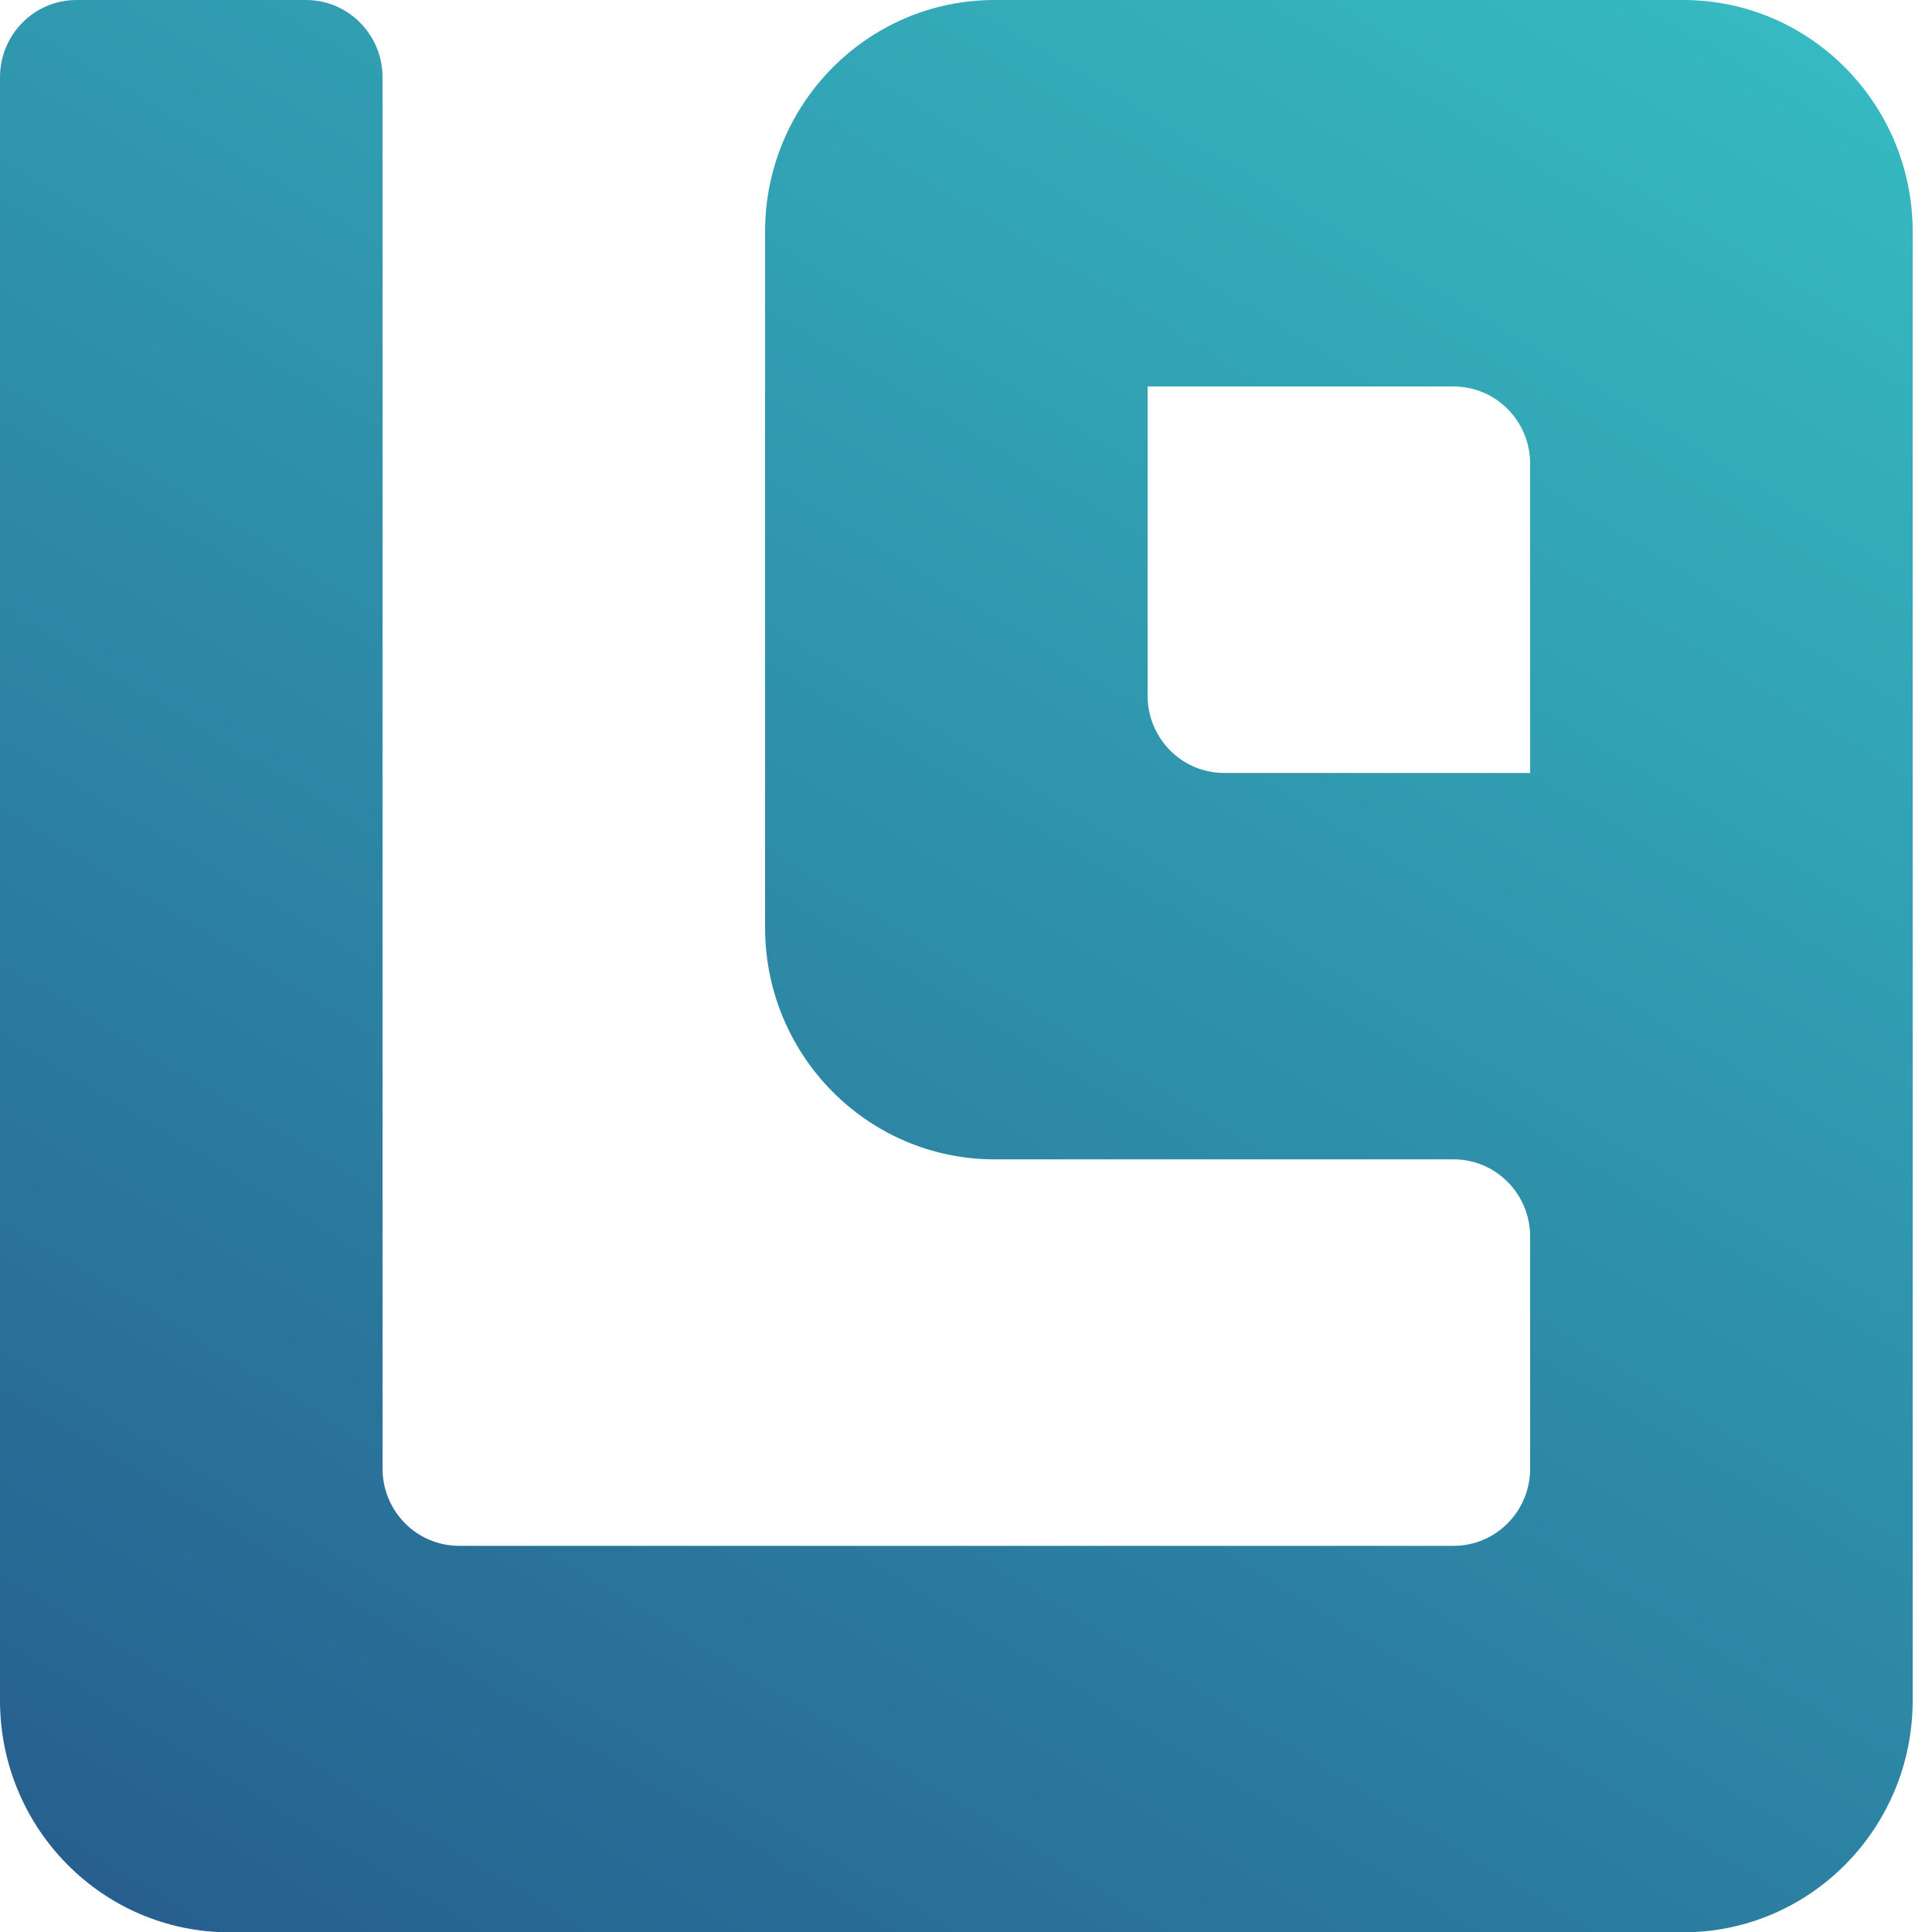
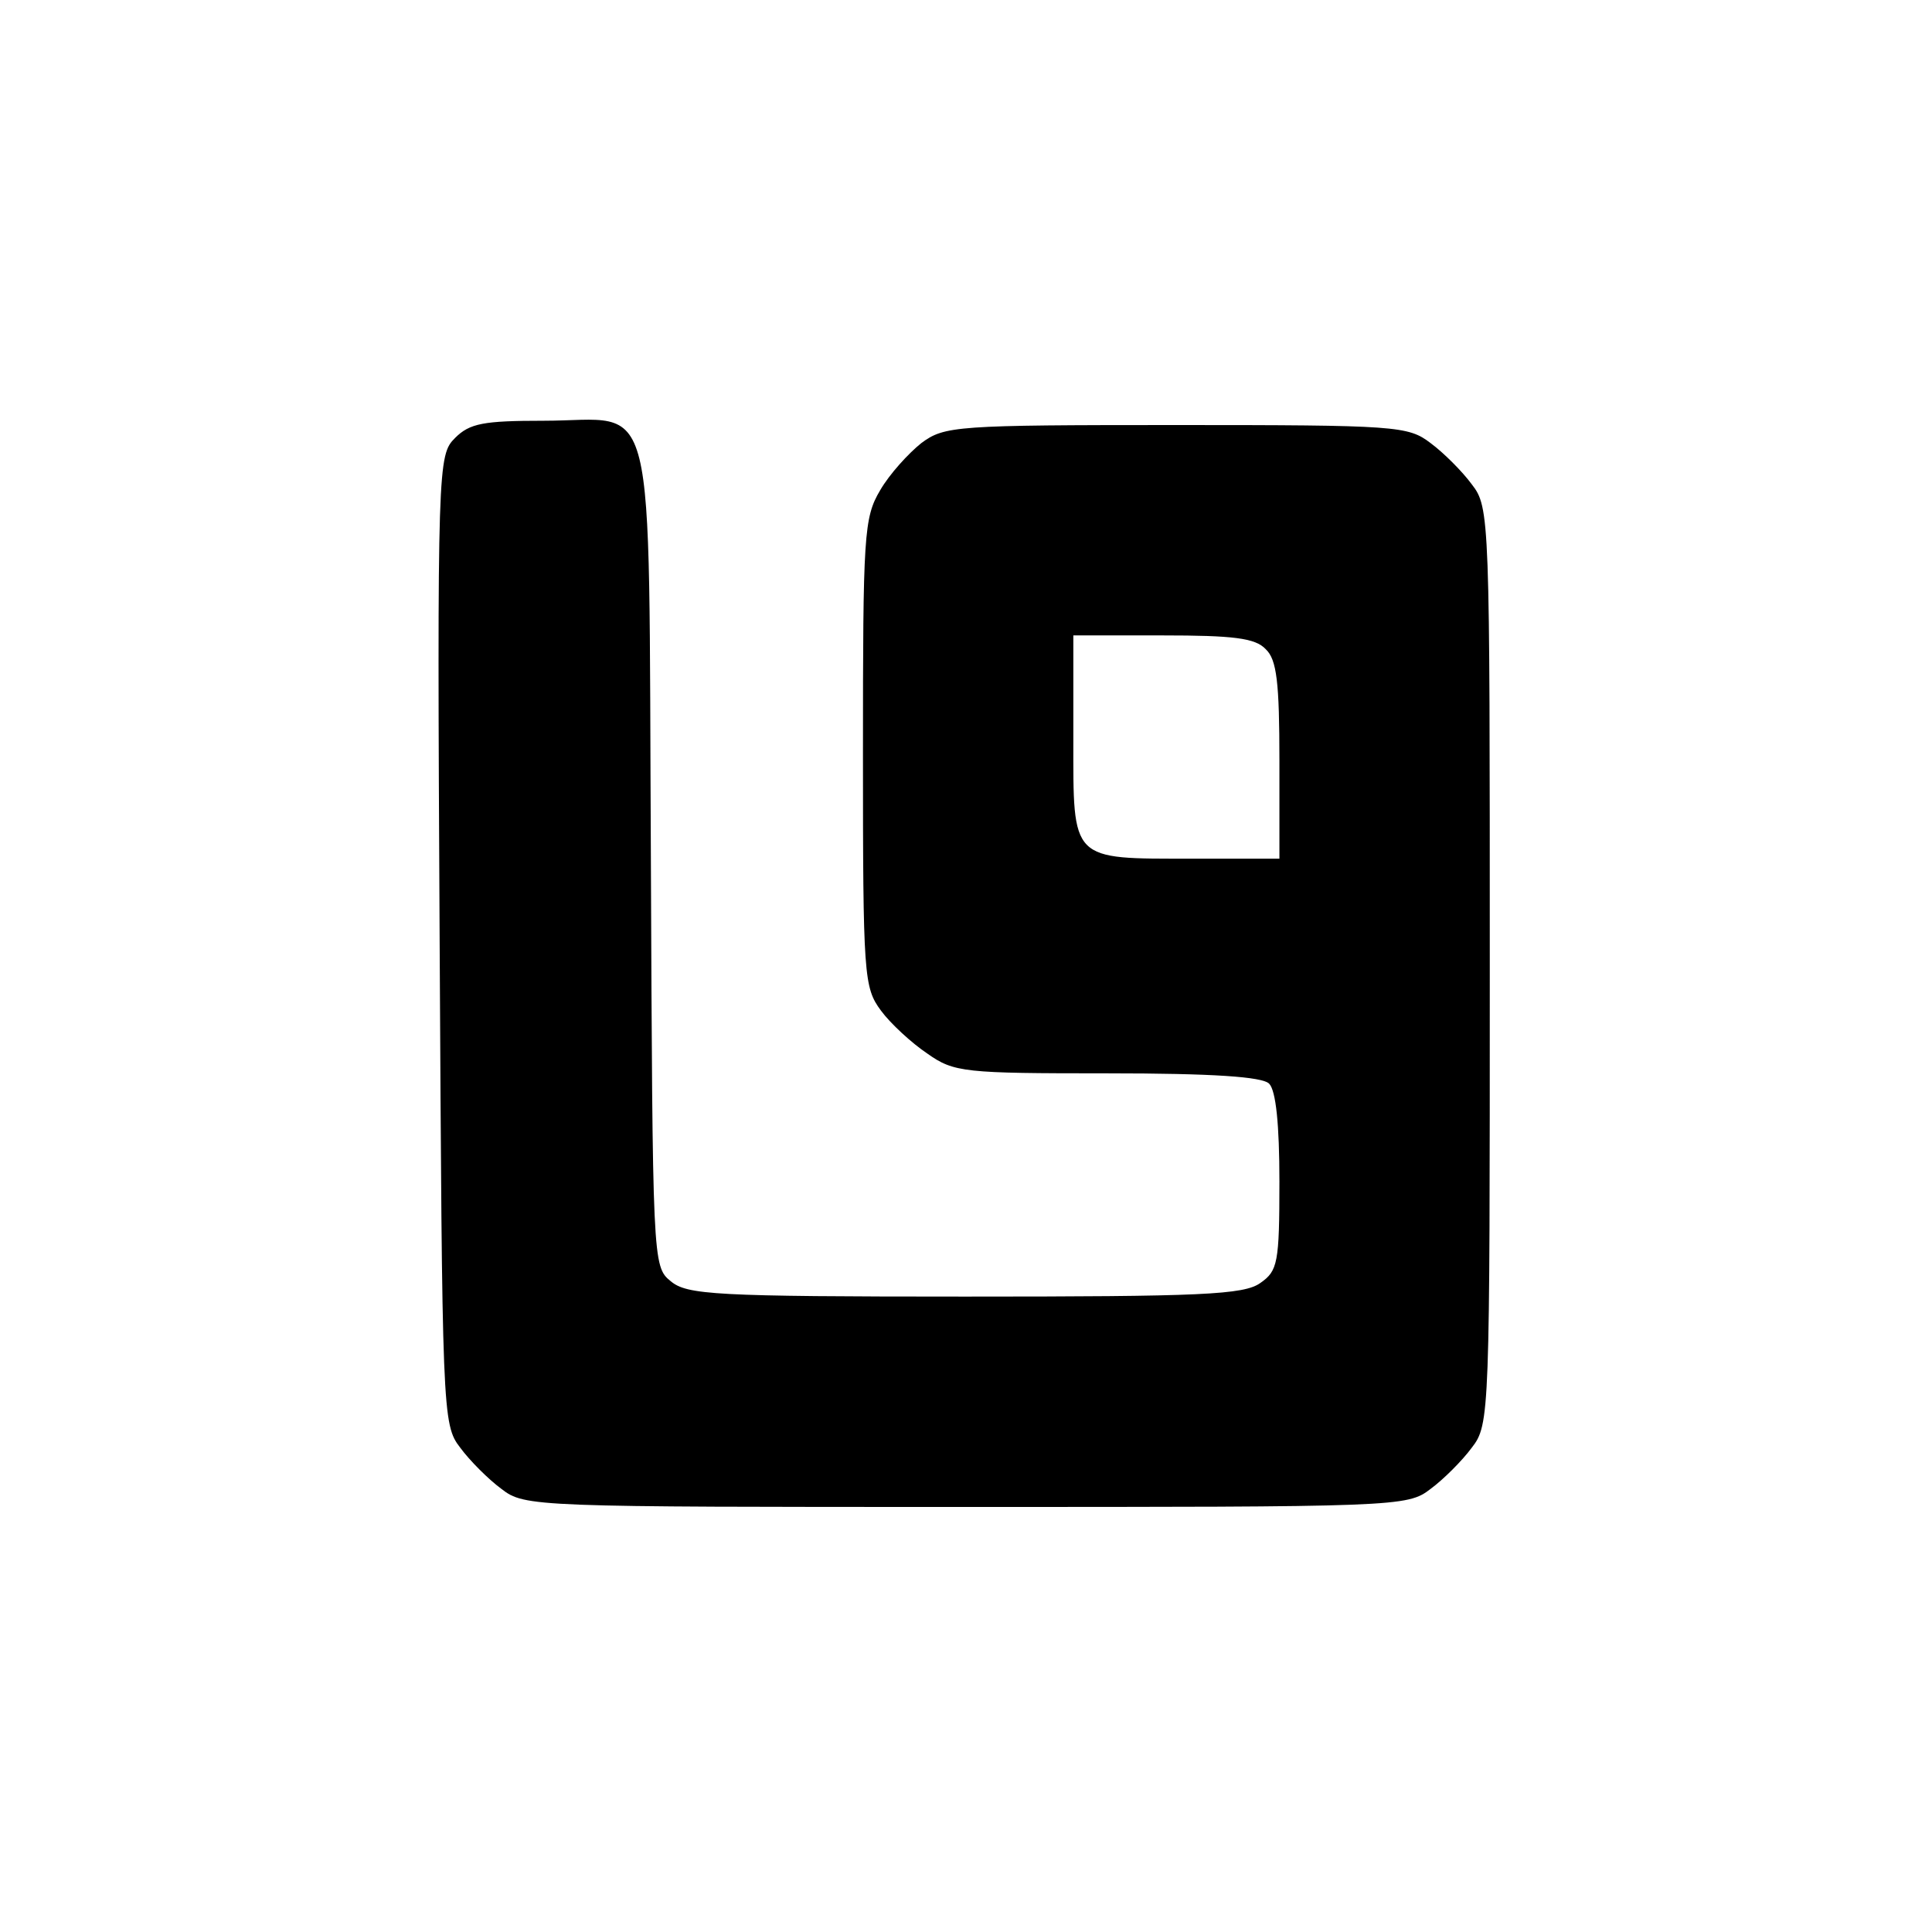
- <svg xmlns="http://www.w3.org/2000/svg" width="25" height="25" viewBox="0 0 25 25" fill="none">
-   <path fill-rule="evenodd" clip-rule="evenodd" d="M0 1C0 0.448 0.443 0 0.99 0H3.96C4.507 0 4.95 0.448 4.95 1V19.003C4.95 19.555 5.393 20.003 5.94 20.003H18.81C19.357 20.003 19.8 19.555 19.8 19.003V16.003C19.8 15.45 19.357 15.002 18.81 15.002H12.87C11.23 15.002 9.9 13.659 9.9 12.002V3C9.9 1.343 11.23 0 12.87 0H21.78C23.42 0 24.75 1.343 24.75 3V22.003C24.75 23.661 23.42 25.004 21.78 25.004H2.97C1.33 25.004 0 23.661 0 22.003V1ZM19.8 6.001C19.8 5.449 19.357 5.001 18.81 5.001H14.85V9.001C14.85 9.554 15.293 10.002 15.84 10.002H19.8V6.001Z" fill="url(#paint0_linear_6819_58336)" />
-   <defs>
-     <linearGradient id="paint0_linear_6819_58336" x1="-1.87183e-06" y1="37.256" x2="26.253" y2="-5.889" gradientUnits="userSpaceOnUse">
-       <stop stop-color="#213F7D" />
-       <stop offset="1" stop-color="#39CDCC" />
-     </linearGradient>
-   </defs>
+ <svg xmlns="http://www.w3.org/2000/svg" version="1.0" width="225pt" height="225pt" viewBox="0 0 225 225" preserveAspectRatio="xMidYMid meet">
+   <g transform="translate(0,225) scale(0.1,-0.1)" fill="#000000" stroke="none">
+     <path d="M530 1740 c-20 -20 -21 -29 -18 -585 3 -551 3 -564 24 -591 11 -15 33 -37 48 -48 27 -21 38 -21 541 -21 503 0 514 0 541 21 15 11 37 33 48 48 21 27 21 38 21 561 0 523 0 534 -21 561 -11 15 -33 37 -48 48 -26 20 -40 21 -296 21 -257 0 -270 -1 -297 -21 -15 -12 -37 -36 -48 -55 -19 -32 -20 -52 -20 -306 0 -260 1 -273 21 -300 11 -15 36 -38 54 -50 31 -22 43 -23 209 -23 124 0 181 -4 189 -12 8 -8 12 -48 12 -114 0 -95 -2 -104 -22 -118 -19 -14 -69 -16 -344 -16 -292 0 -324 2 -343 18 -21 17 -21 23 -23 495 -3 558 9 507 -125 507 -70 0 -86 -3 -103 -20z m944 -246 c13 -12 16 -39 16 -130 l0 -114 -101 0 c-143 0 -139 -4 -139 140 l0 120 104 0 c82 0 108 -3 120 -16z" />
+   </g>
</svg>
